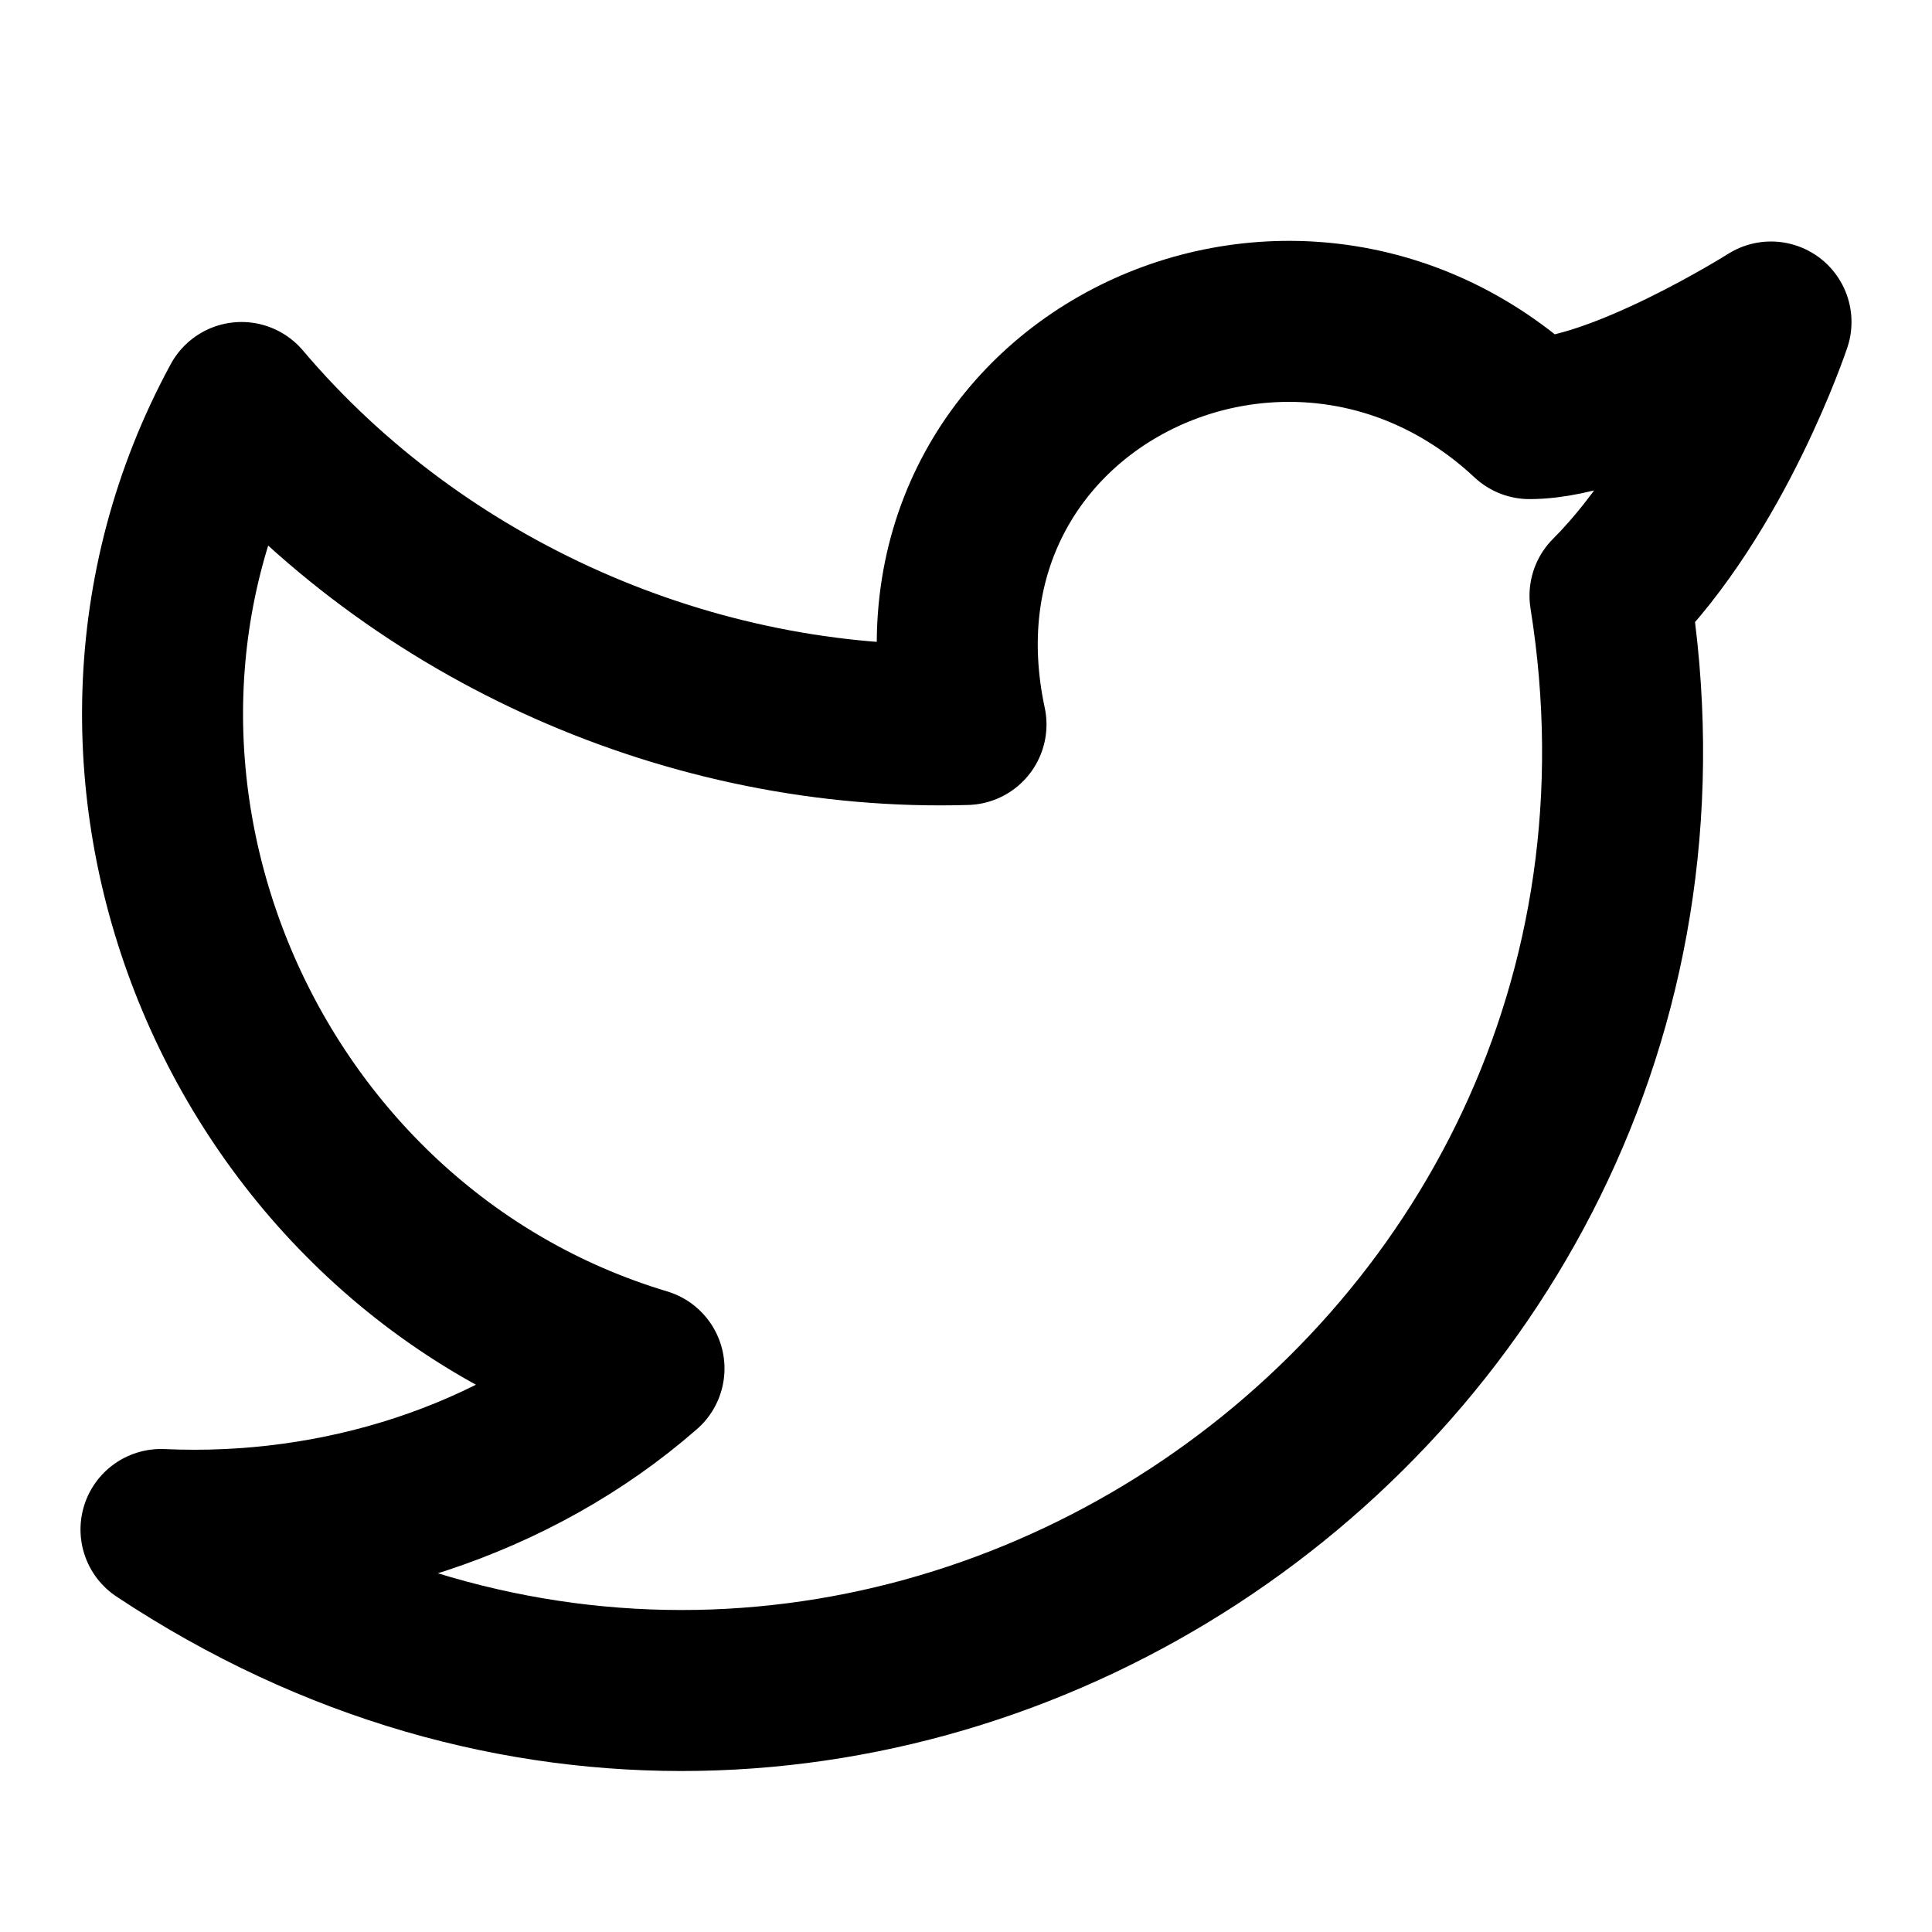
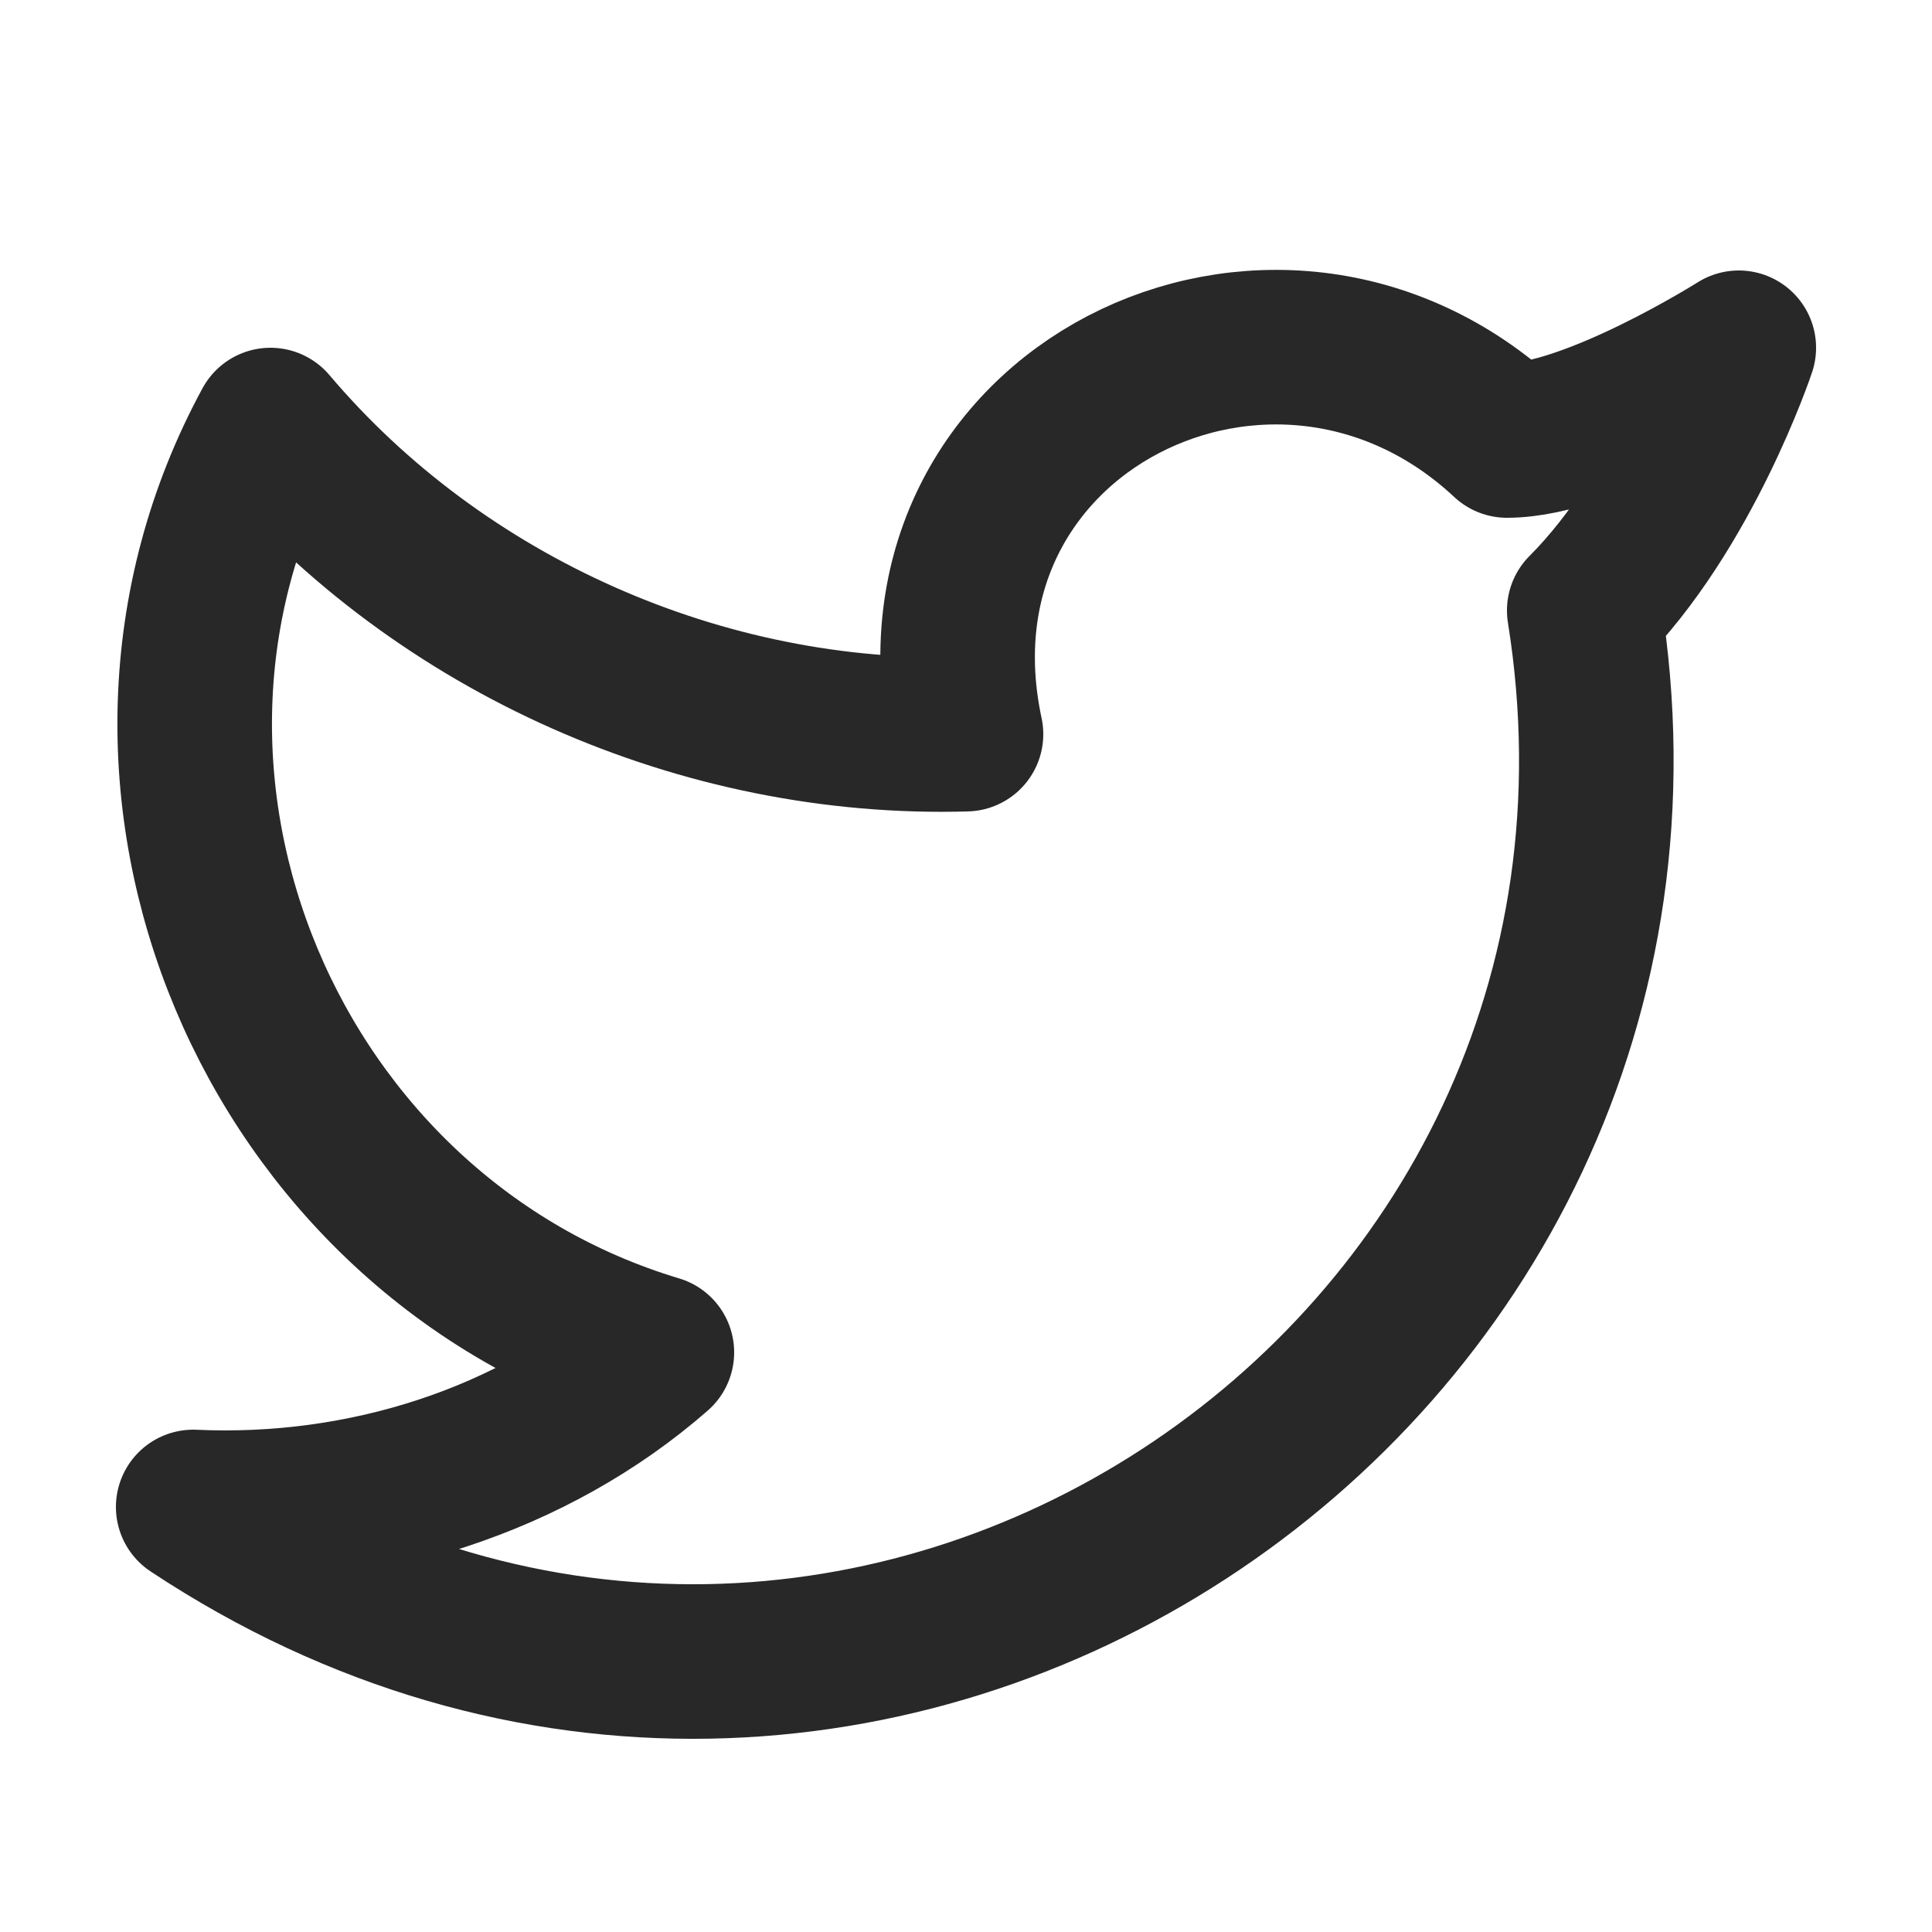
- <svg xmlns="http://www.w3.org/2000/svg" width="24" height="24" viewBox="0 0 24 24" fill="none" stroke="currentColor" stroke-width="2" stroke-linecap="round" stroke-linejoin="round" class="lucide lucide-twitter">
-   <path d="M22 4s-.7 2.1-2 3.4c1.6 10-9.4 17.3-18 11.6 2.2.1 4.4-.6 6-2C3 15.5.5 9.6 3 5c2.2 2.6 5.6 4.1 9 4-.9-4.2 4-6.6 7-3.8 1.1 0 3-1.2 3-1.2z" />
+ <svg xmlns="http://www.w3.org/2000/svg" width="25" height="25" viewBox="0 0 25 25" fill="none">
+   <path d="M22.5 4.5C22.5 4.5 21.8 6.6 20.5 7.9C22.1 17.9 11.1 25.2 2.5 19.5C4.7 19.6 6.9 18.9 8.5 17.5C3.5 16 1 10.1 3.5 5.5C5.7 8.1 9.1 9.6 12.5 9.5C11.6 5.3 16.5 2.9 19.5 5.7C20.6 5.7 22.5 4.5 22.5 4.5Z" stroke="#282828" stroke-width="2" stroke-linecap="round" stroke-linejoin="round" />
</svg>
